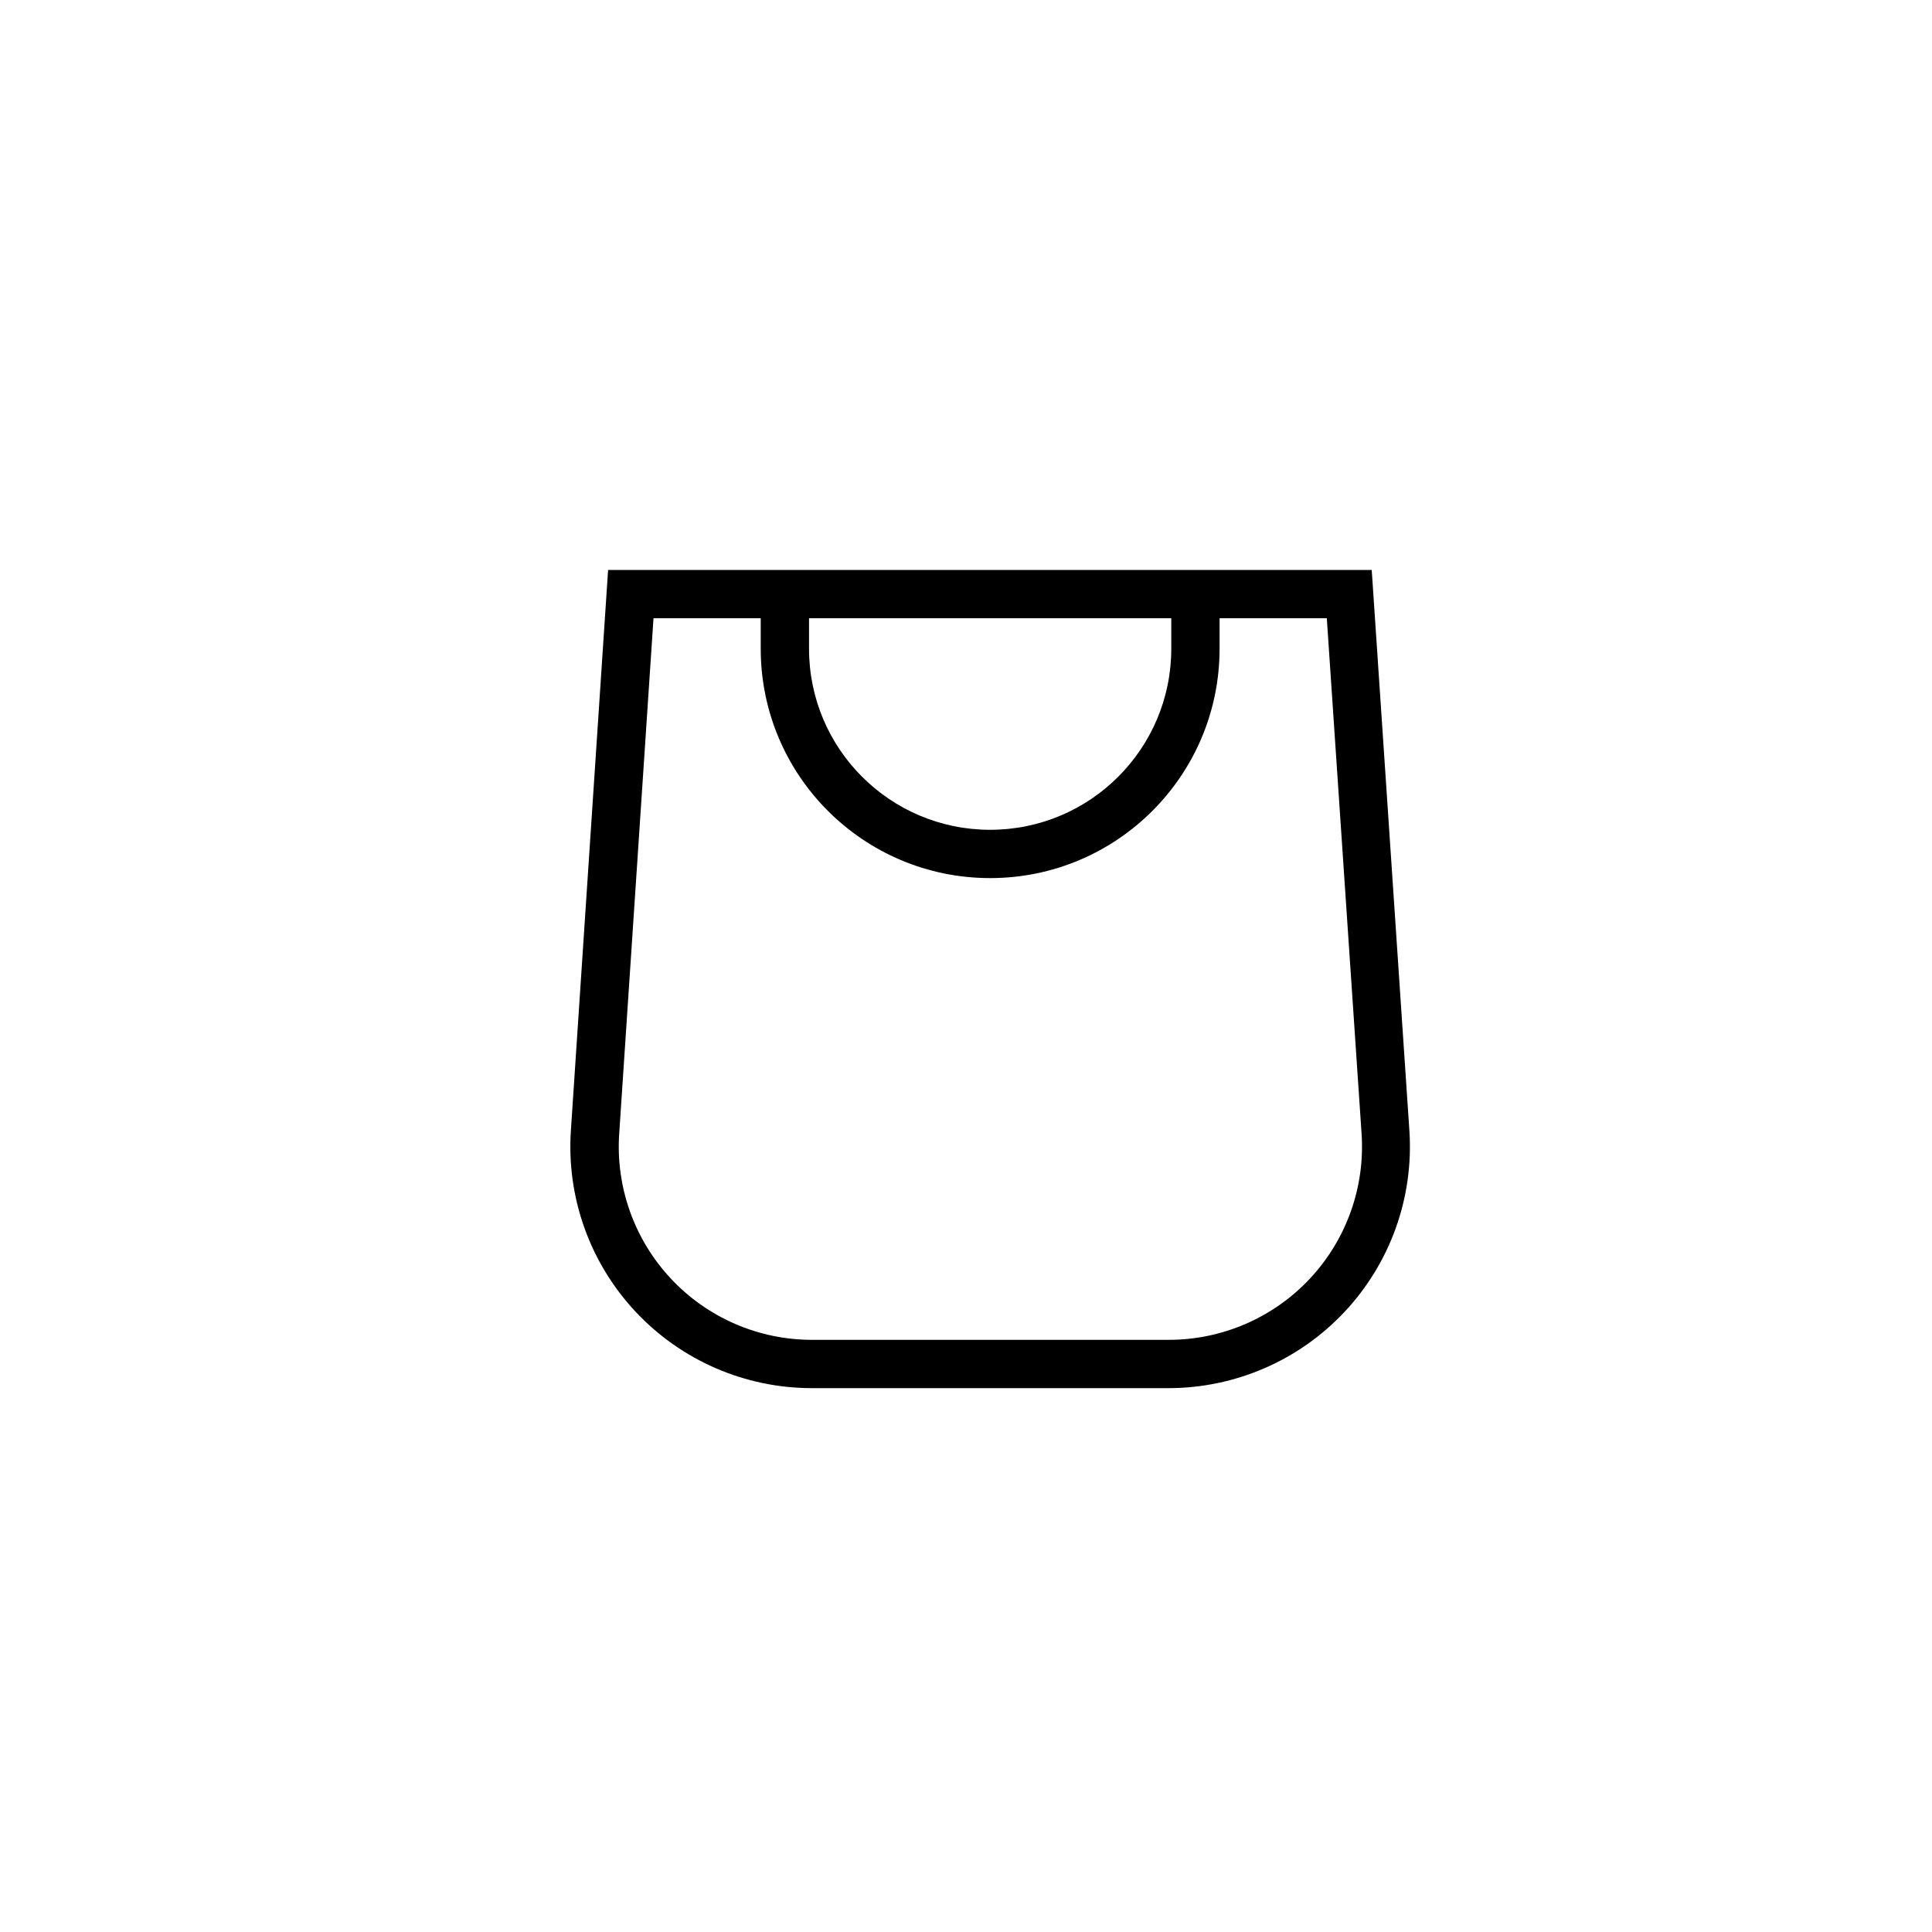
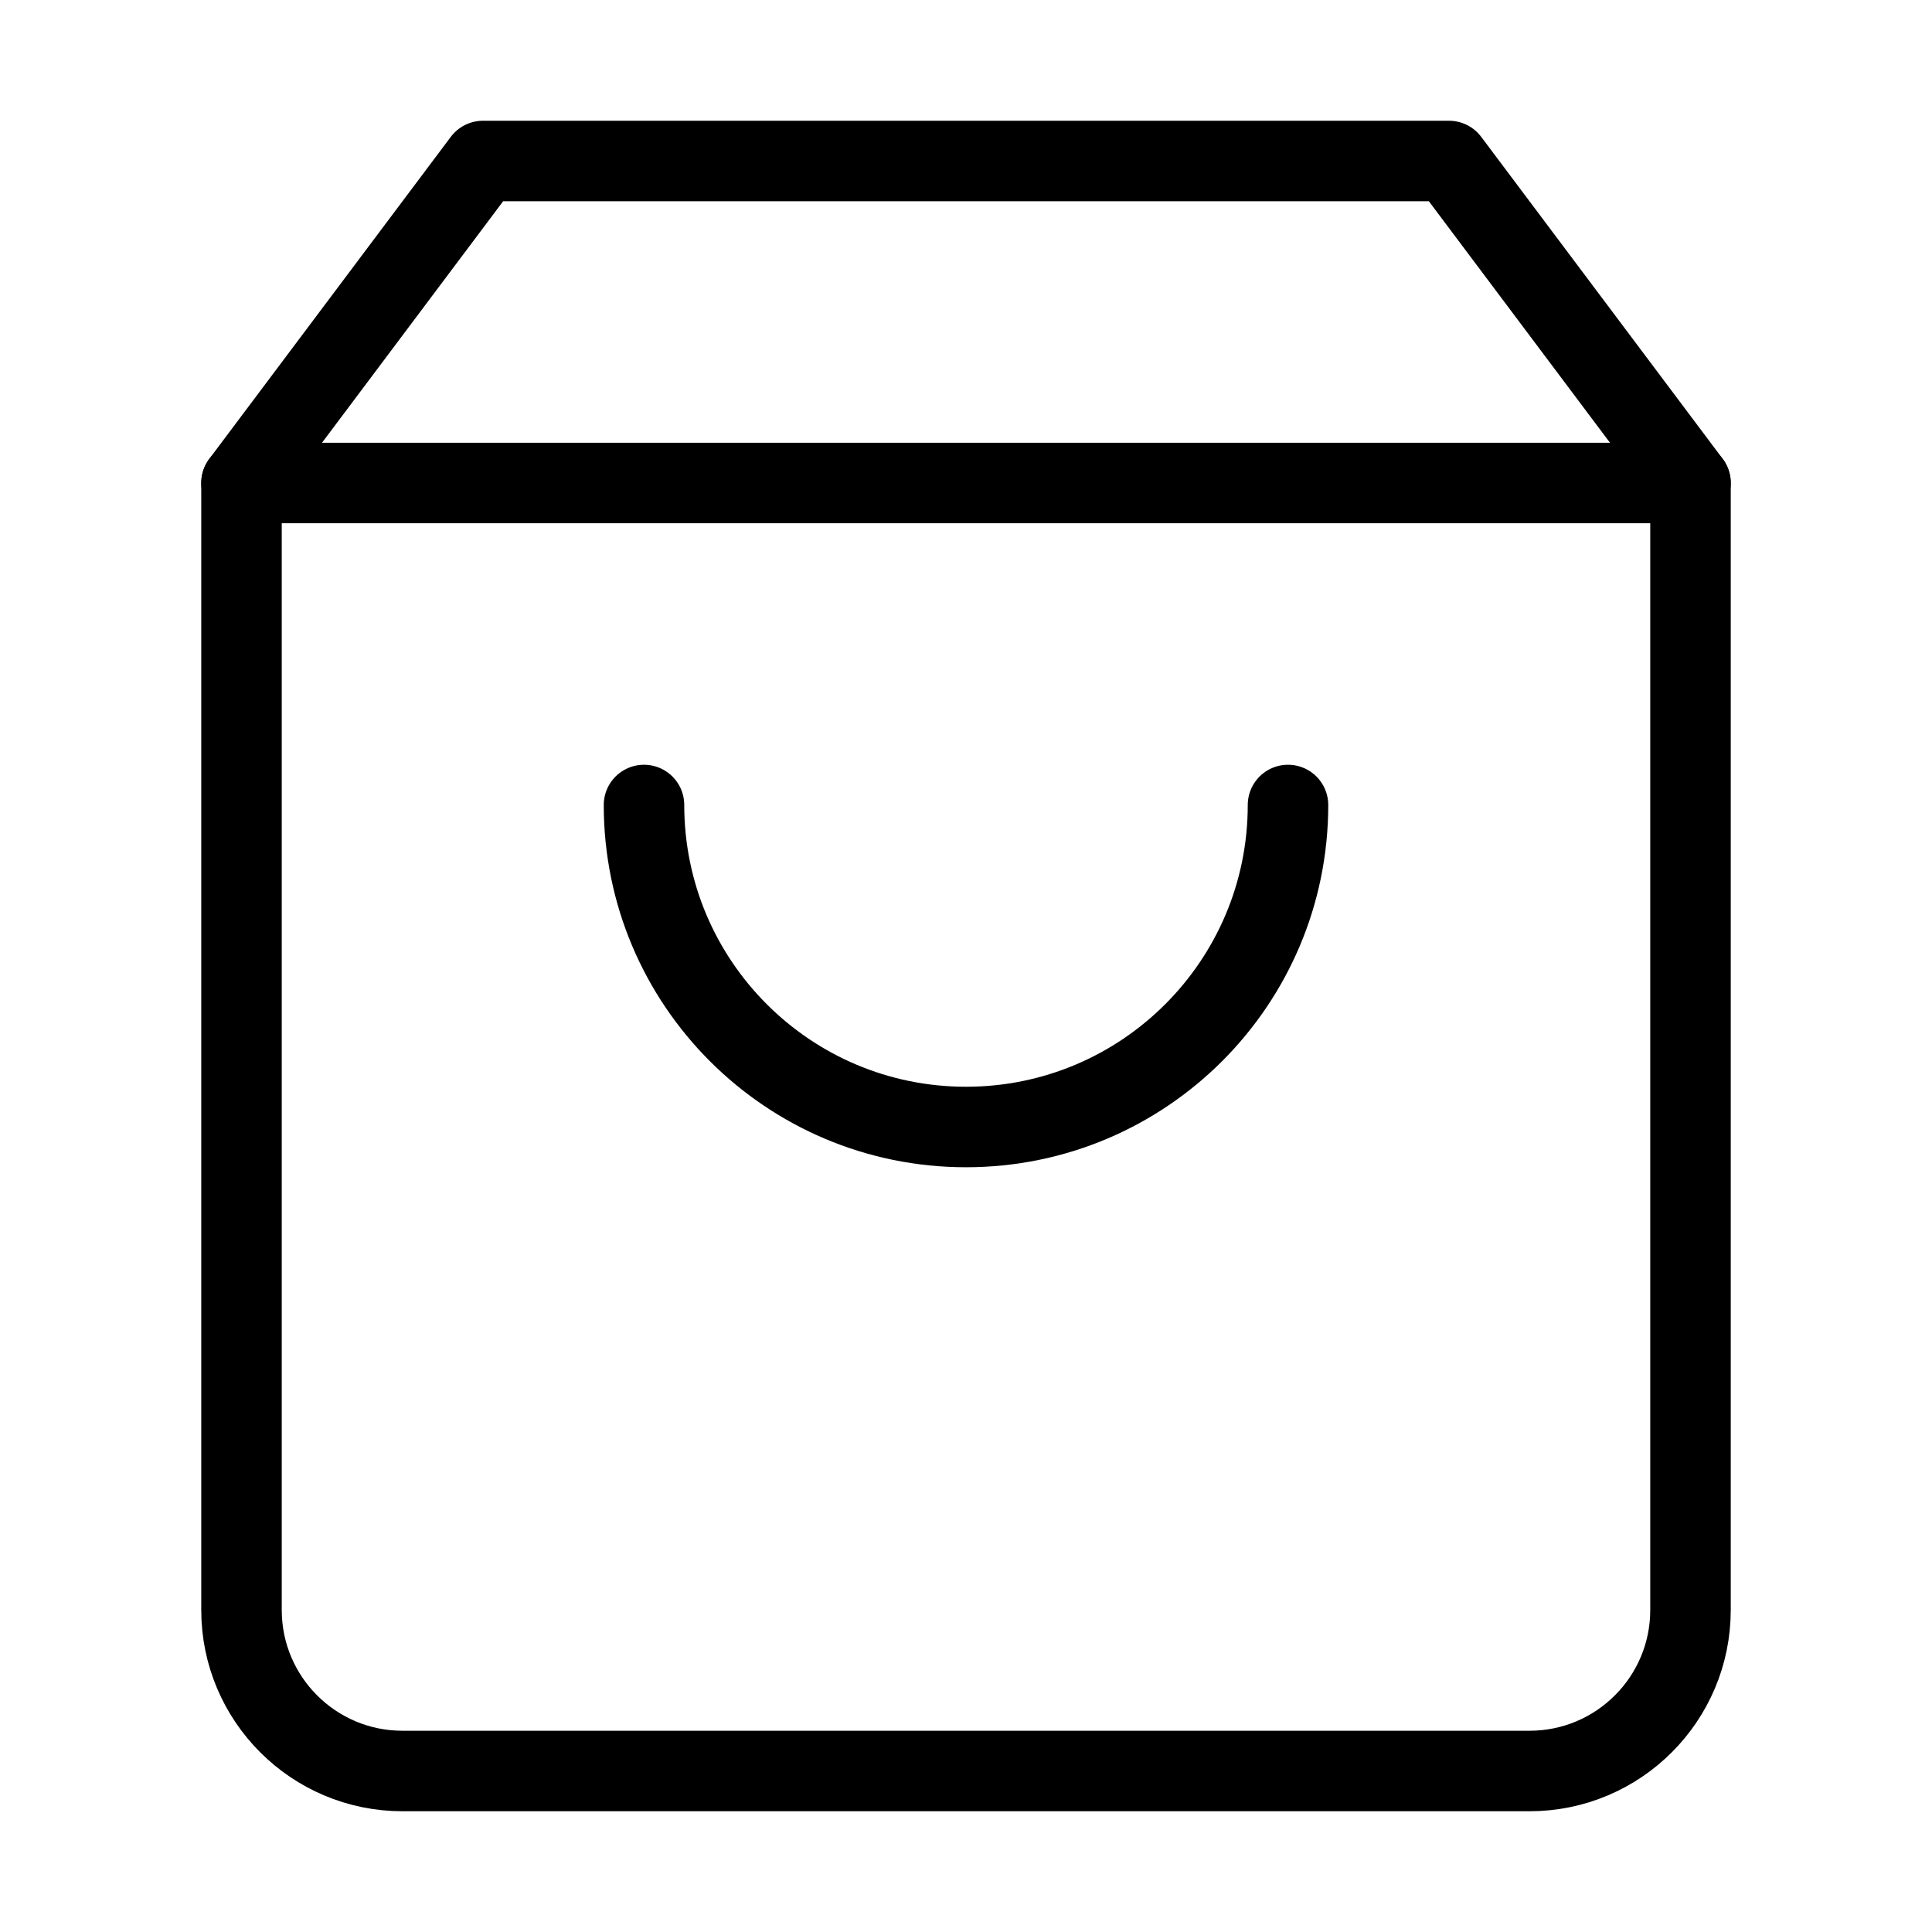
- <svg xmlns="http://www.w3.org/2000/svg" fill="none" class="icon icon-cart-empty" viewBox="0 0 40 40">
-   <path fill="currentColor" fill-rule="evenodd" d="M15.75 11.8h-3.16l-.77 11.6a5 5 0 0 0 4.99 5.34h7.38a5 5 0 0 0 4.99-5.33L28.4 11.8zm0 1h-2.22l-.71 10.67a4 4 0 0 0 3.99 4.27h7.38a4 4 0 0 0 4-4.27l-.72-10.67h-2.22v.63a4.75 4.75 0 1 1-9.5 0zm8.5 0h-7.5v.63a3.75 3.75 0 1 0 7.5 0z" />
+ <svg xmlns="http://www.w3.org/2000/svg" class="icon icon-cart-empty lucide lucide-shopping-bag-icon lucide-shopping-bag" width="24" height="24" viewBox="0 0 24 24" fill="none" stroke="currentColor" stroke-width="1" stroke-linecap="round" stroke-linejoin="round">
+   <path d="M6 2 3 6v14a2 2 0 0 0 2 2h14a2 2 0 0 0 2-2V6l-3-4Z" />
+   <path d="M3 6h18" />
+   <path d="M16 10a4 4 0 0 1-8 0" />
</svg>
